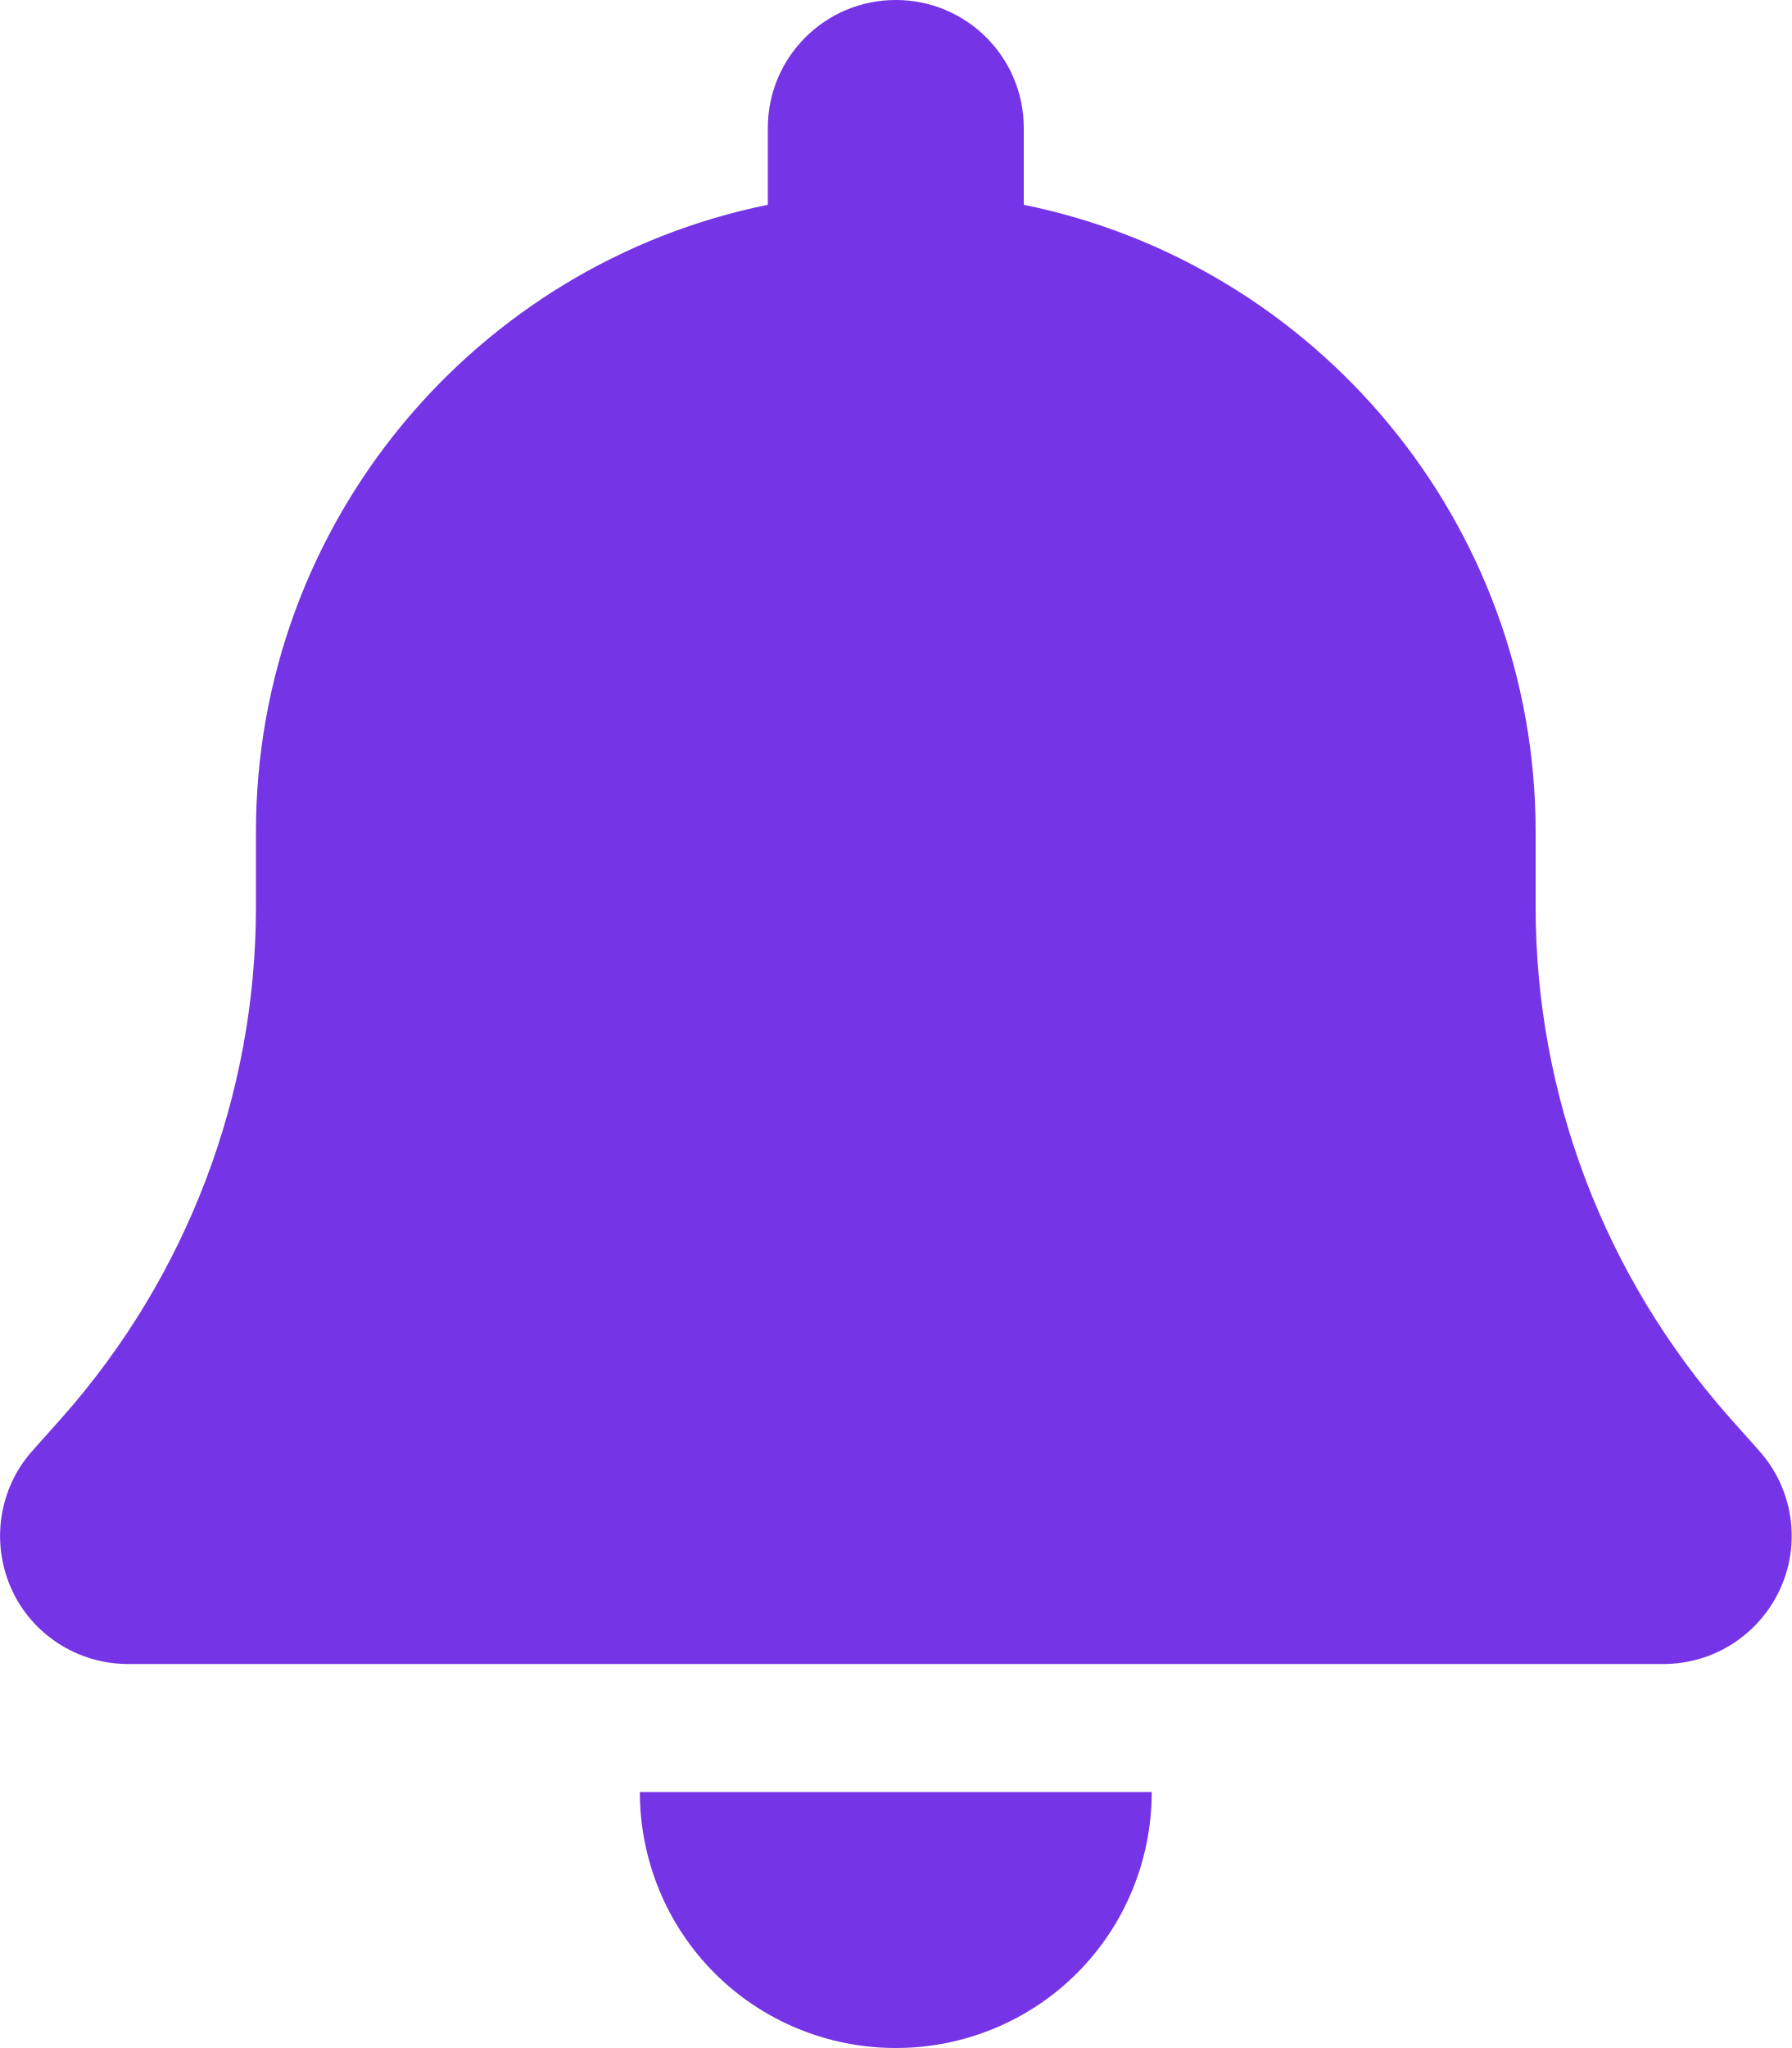
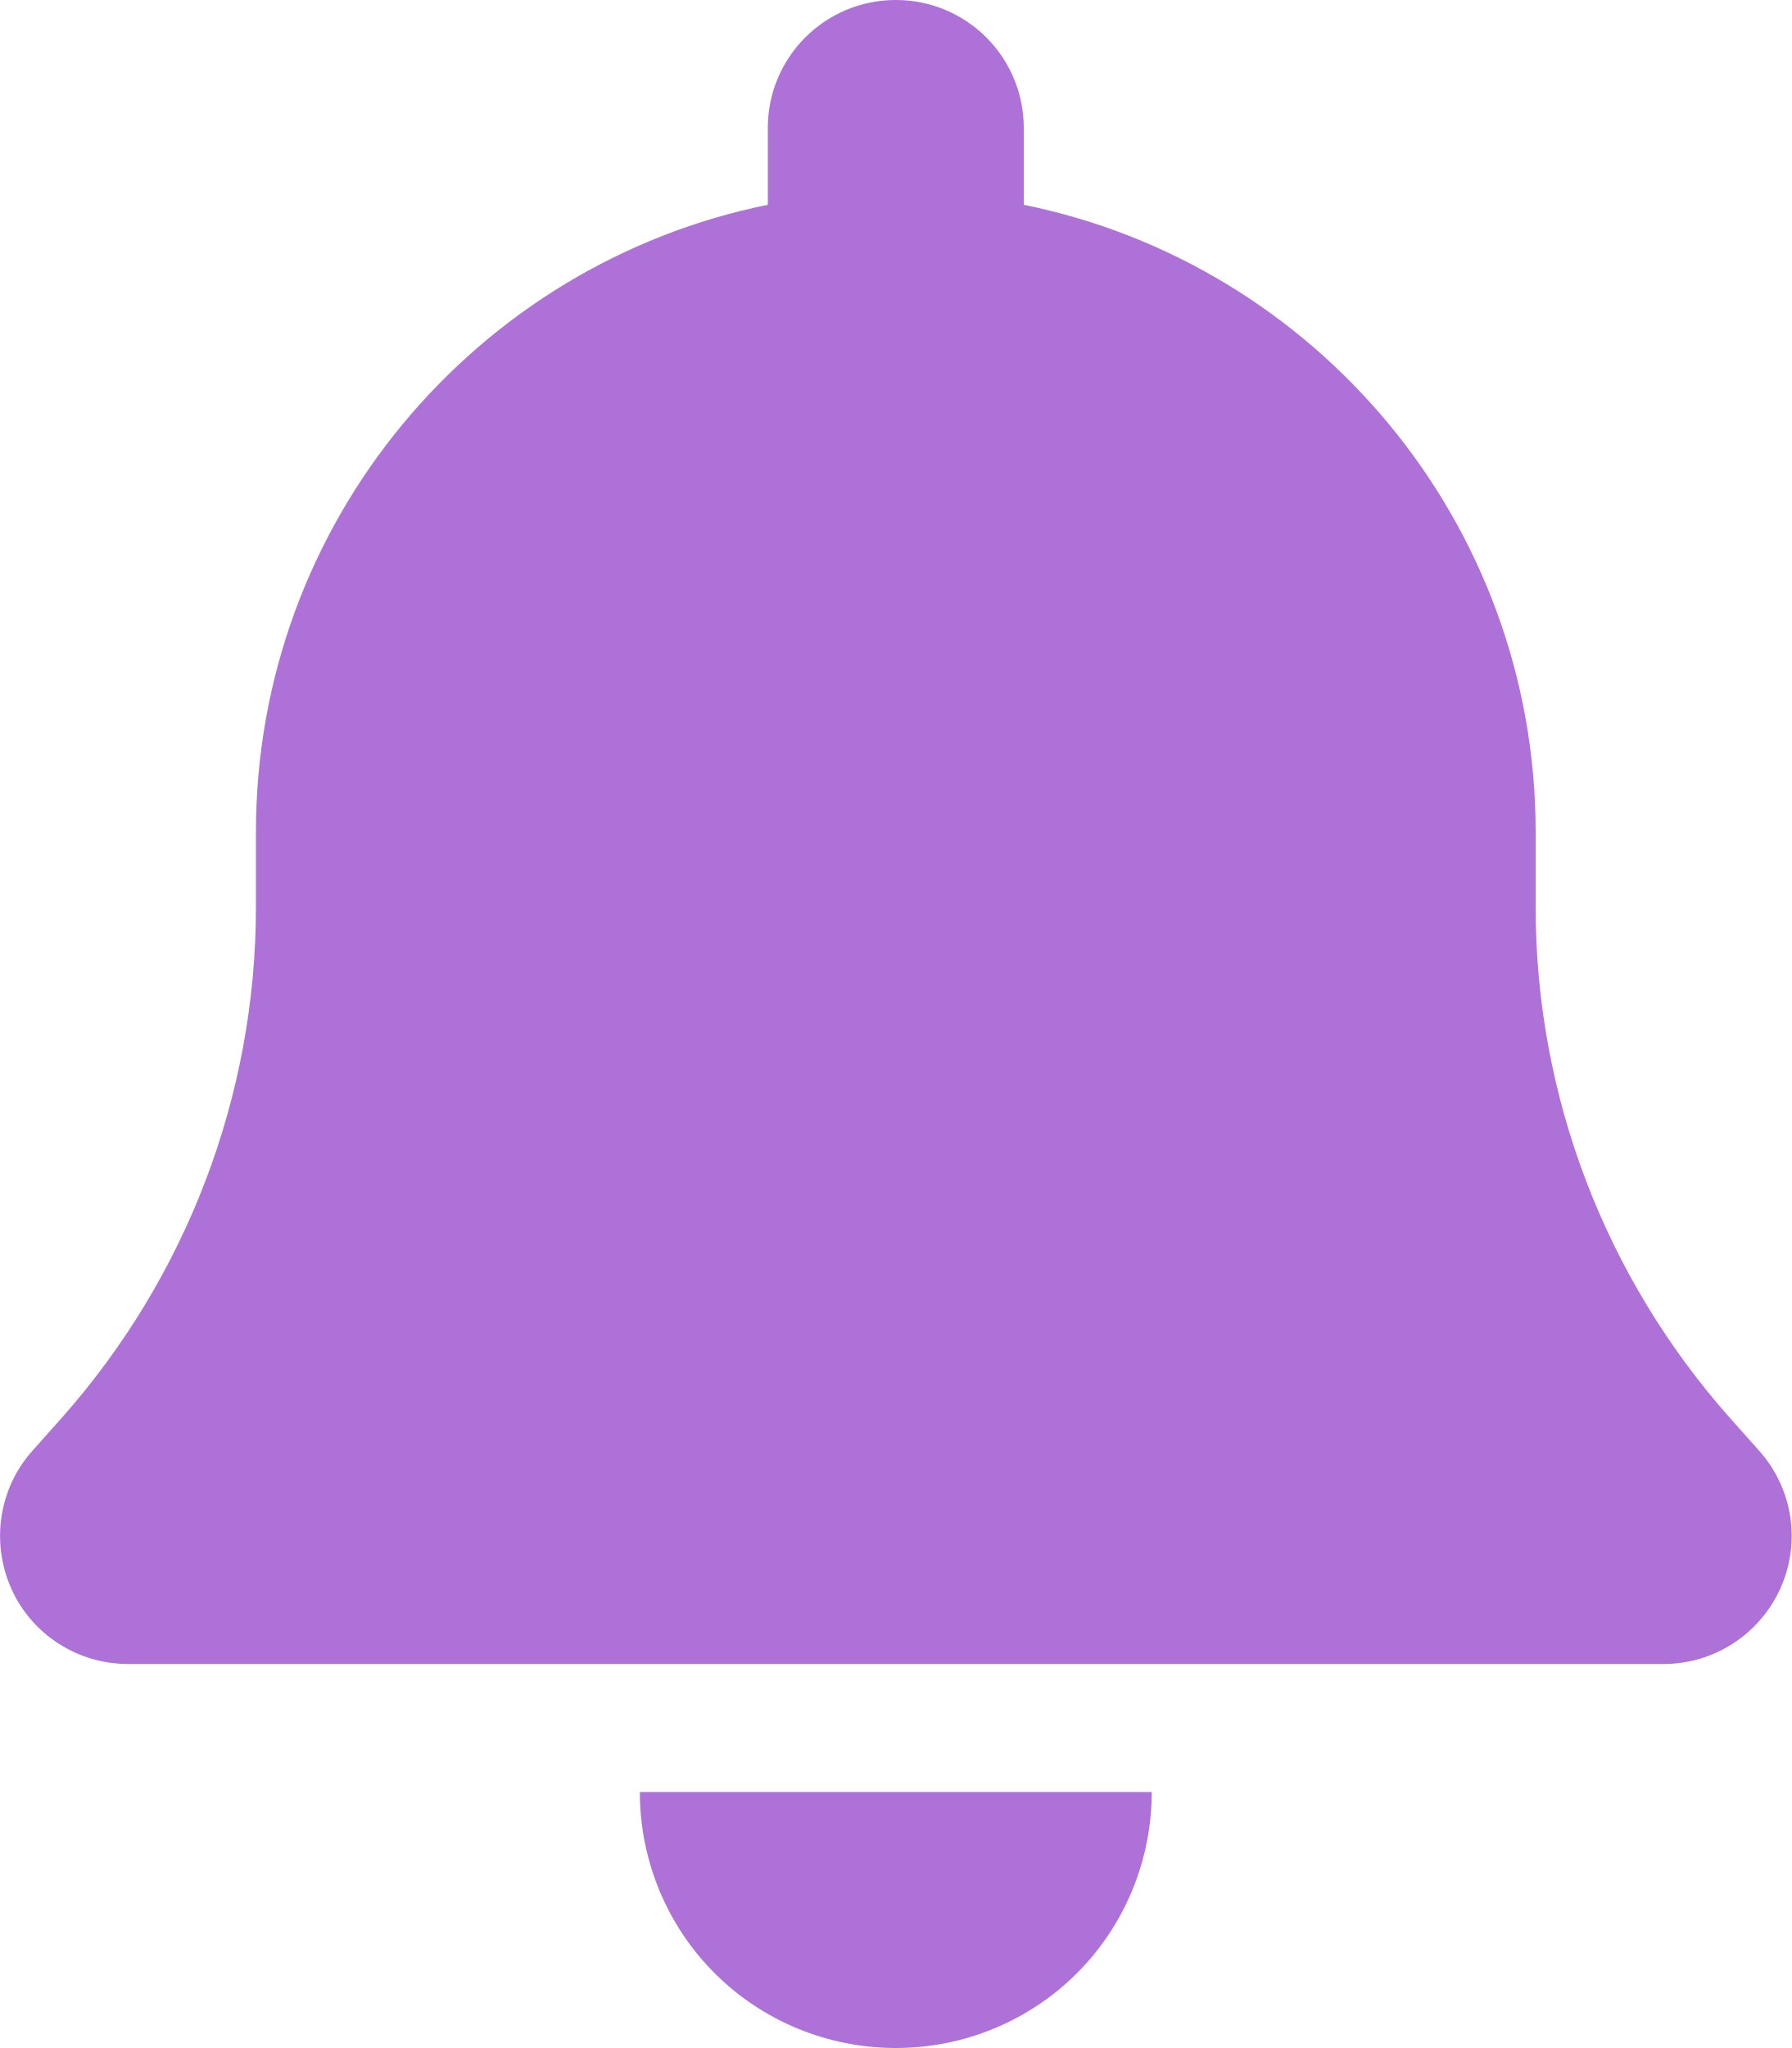
<svg xmlns="http://www.w3.org/2000/svg" viewBox="0 0 448 512">
-   <path d="M224 0c-17.7 0-32 14.3-32 32V51.2C119 66 64 130.6 64 208v18.8c0 47-17.3 92.4-48.5 127.6l-7.4 8.3c-8.4 9.4-10.4 22.9-5.3 34.4S19.4 416 32 416H416c12.6 0 24-7.4 29.2-18.9s3.1-25-5.3-34.4l-7.4-8.3C401.3 319.2 384 273.9 384 226.8V208c0-77.4-55-142-128-156.8V32c0-17.7-14.3-32-32-32zm45.3 493.3c12-12 18.7-28.3 18.7-45.3H224 160c0 17 6.7 33.3 18.7 45.3s28.3 18.7 45.3 18.7s33.3-6.7 45.3-18.7z" fill="#7534e6" />
+   <path d="M224 0c-17.7 0-32 14.3-32 32V51.2C119 66 64 130.6 64 208v18.8c0 47-17.3 92.4-48.5 127.6l-7.4 8.3c-8.4 9.4-10.4 22.9-5.3 34.4S19.4 416 32 416H416c12.6 0 24-7.4 29.2-18.9s3.1-25-5.3-34.4l-7.4-8.3C401.3 319.2 384 273.9 384 226.8V208c0-77.4-55-142-128-156.8V32c0-17.7-14.3-32-32-32zm45.3 493.3c12-12 18.7-28.3 18.7-45.3H224 160c0 17 6.7 33.3 18.7 45.3s28.3 18.7 45.3 18.7s33.3-6.7 45.3-18.7z" fill="#ae71d7" />
</svg>
